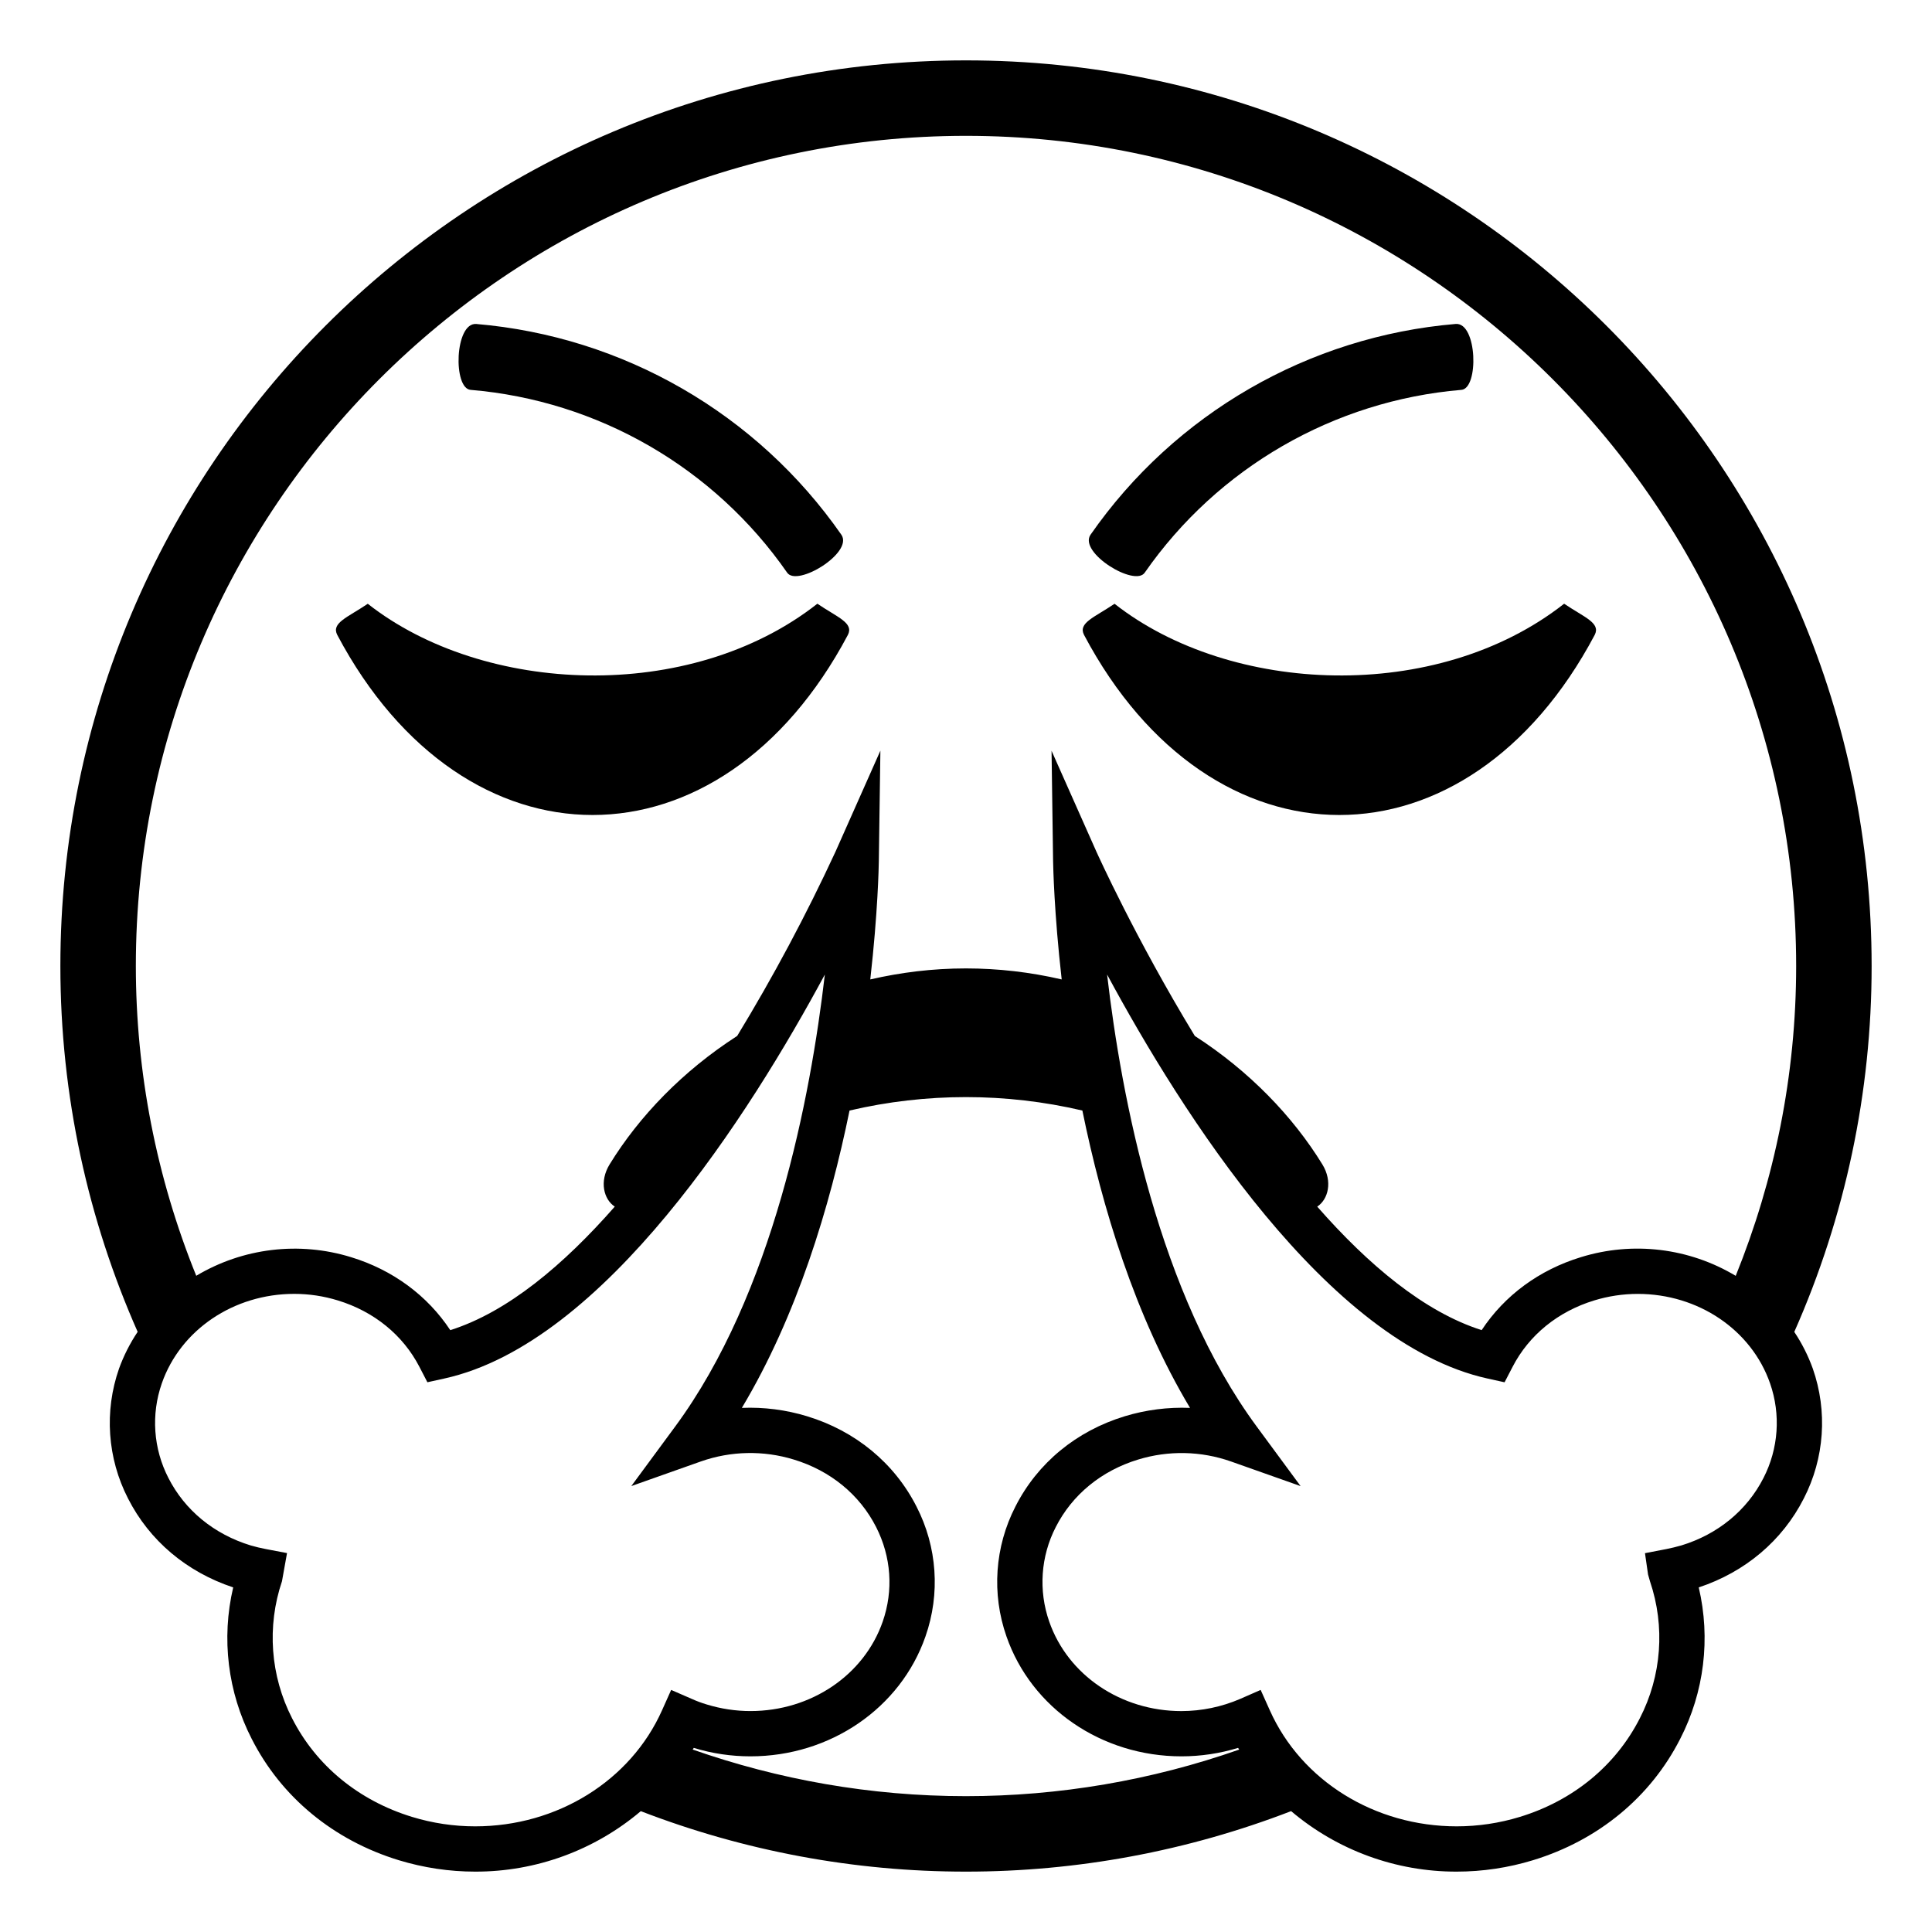
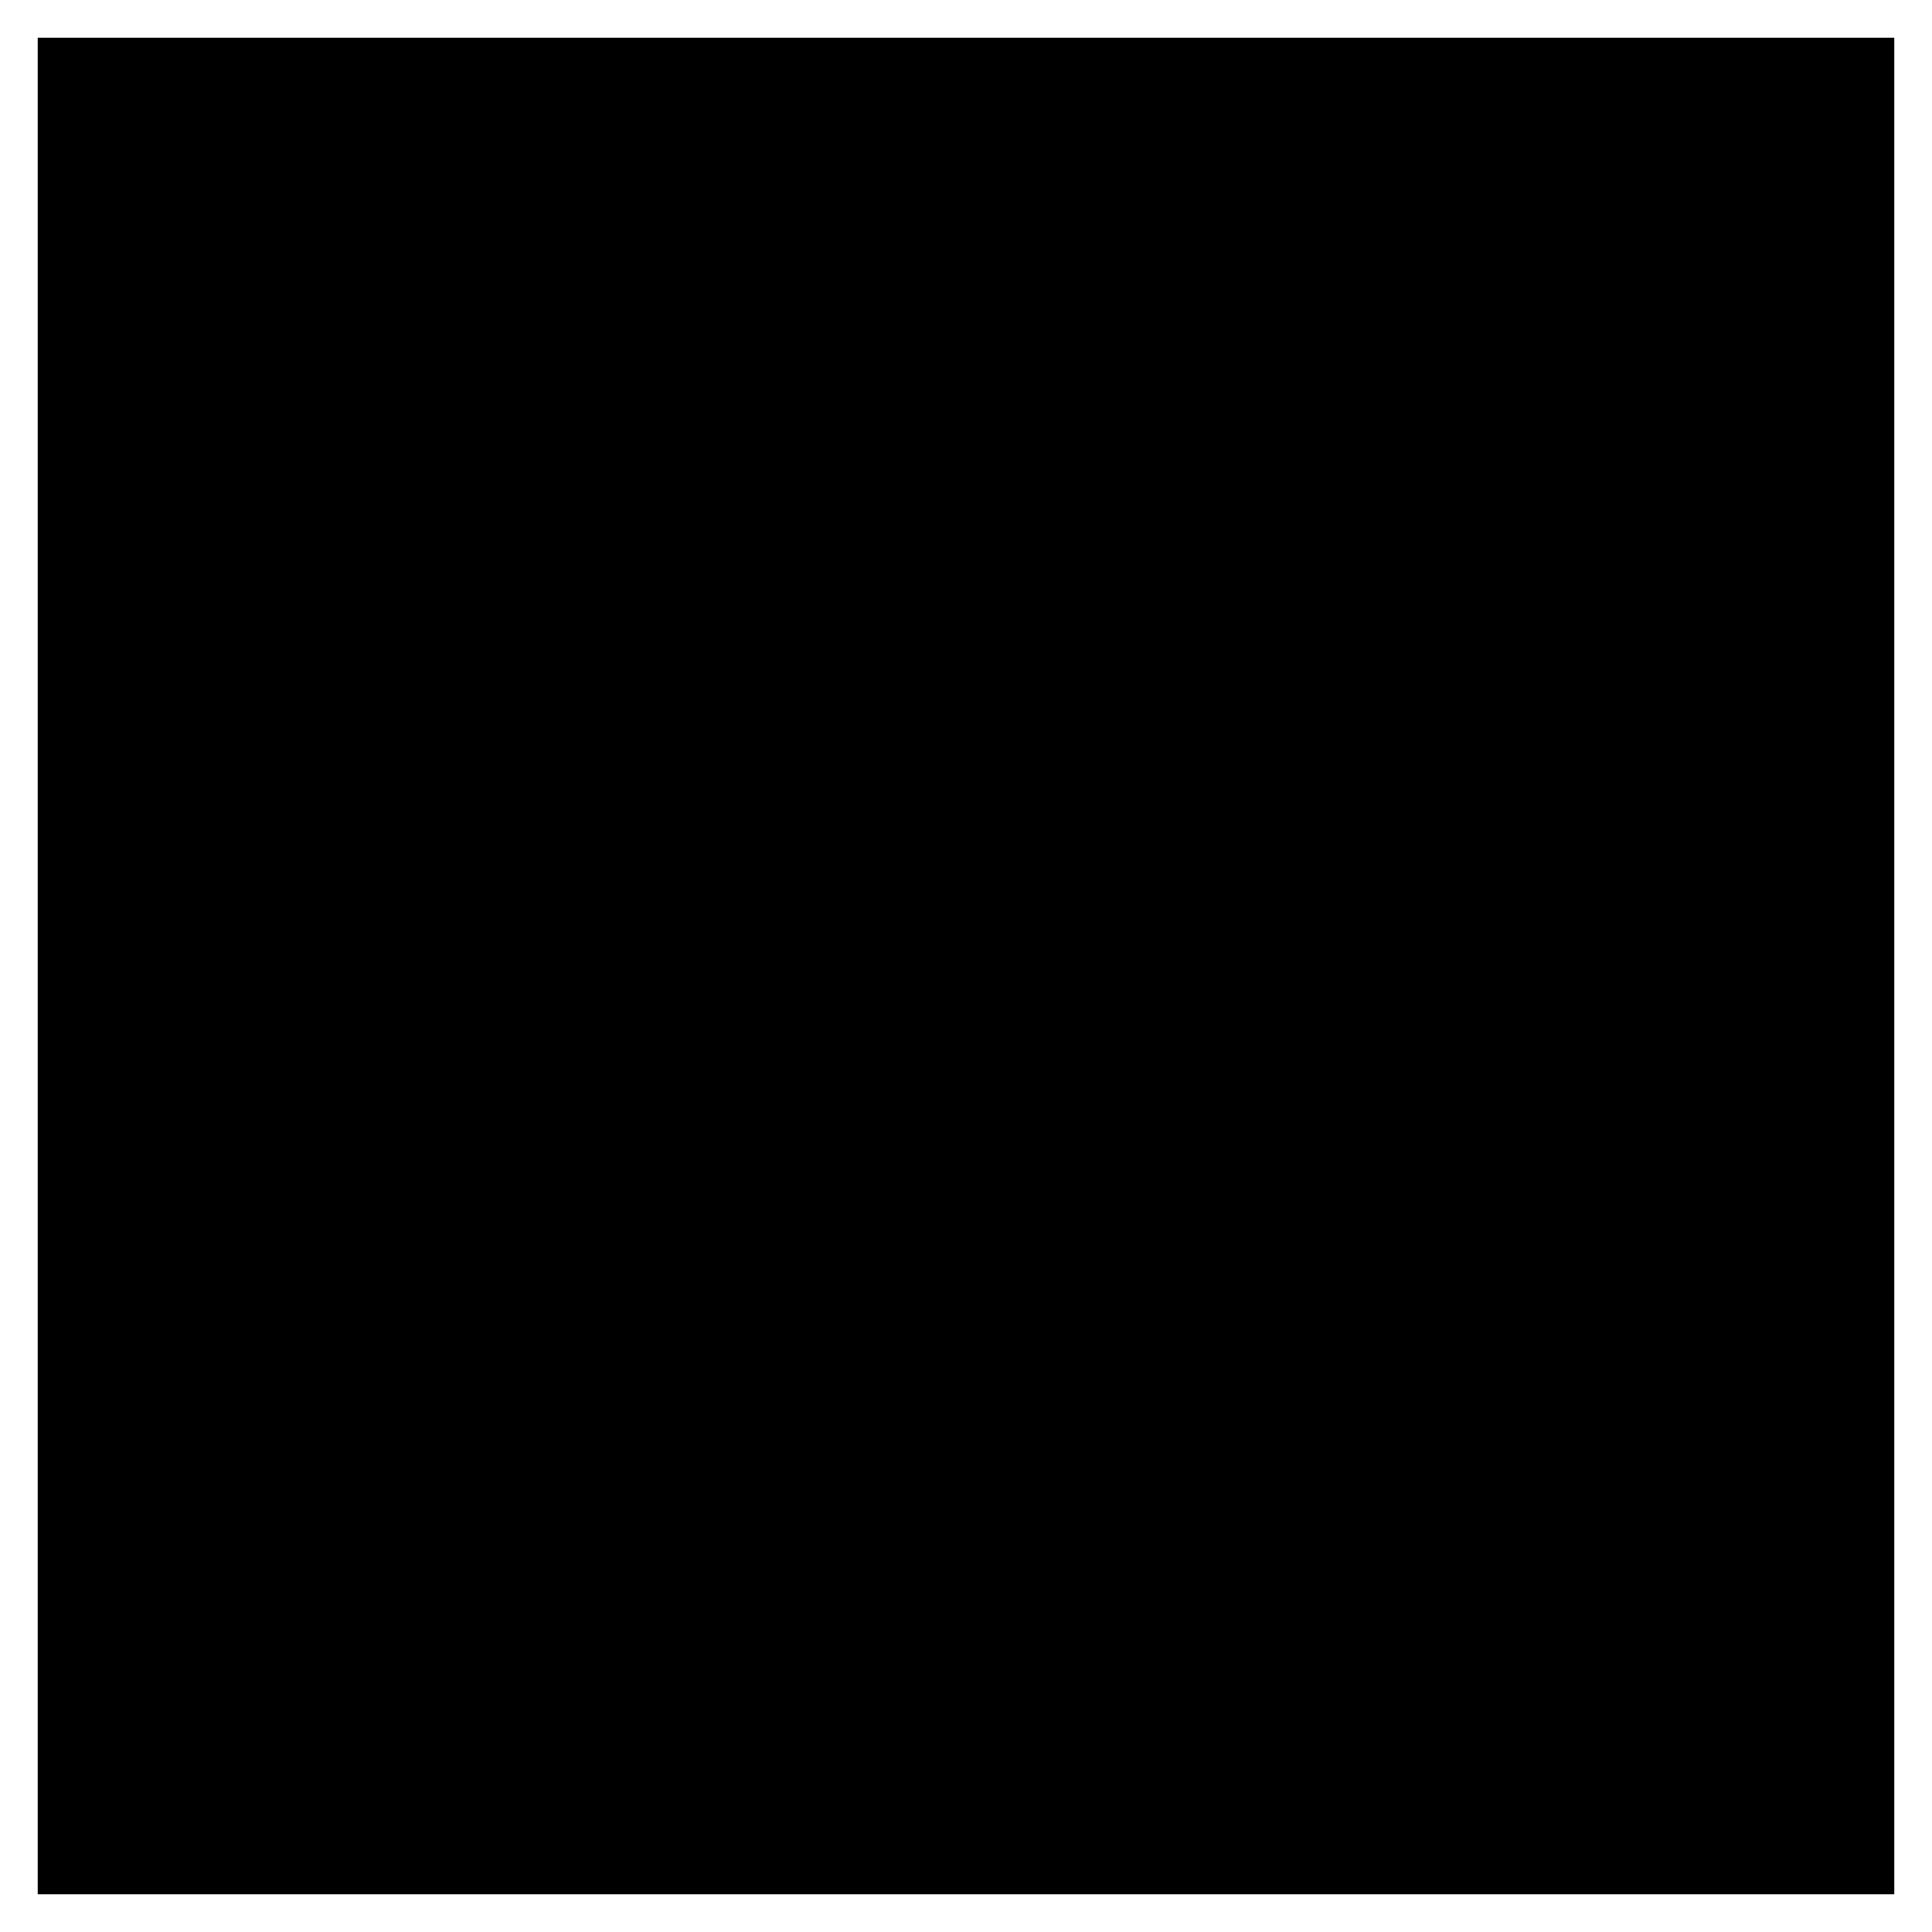
- <svg xmlns="http://www.w3.org/2000/svg" width="800px" height="800px" viewBox="0 0 64 64" aria-hidden="true" role="img" class="iconify iconify--emojione-monotone" preserveAspectRatio="xMidYMid meet">
-   <path d="M37.922 18.968a14.242 14.242 0 0 1 10.486-6.053c.586-.041.529-2.234-.184-2.184a16.425 16.425 0 0 0-12.1 6.984c-.401.593 1.472 1.741 1.798 1.253" fill="#000000" />
-   <path d="M15.592 12.915a14.222 14.222 0 0 1 10.482 6.053c.328.488 2.201-.658 1.799-1.252a16.431 16.431 0 0 0-12.098-6.984c-.714-.051-.773 2.144-.183 2.183" fill="#000000" />
-   <path d="M52.826 21.034c.207-.4-.34-.58-1.012-1.035c-4.225 3.32-11.057 3.014-14.893.002c-.67.453-1.217.633-1.01 1.033c4.216 7.953 12.7 7.951 16.915 0" fill="#000000" />
-   <path d="M28.086 21.034c.207-.4-.34-.58-1.01-1.035c-4.225 3.32-11.061 3.014-14.893.002c-.67.453-1.217.633-1.01 1.033c4.216 7.953 12.699 7.951 16.913 0" fill="#000000" />
-   <path d="M59.438 44.121A29.89 29.89 0 0 0 62 31.999C62 15.427 48.563 2 31.999 2C15.426 2 2 15.437 2 31.999c0 4.315.921 8.413 2.56 12.12a5.64 5.64 0 0 0-.616 1.215a5.467 5.467 0 0 0 .297 4.305c.708 1.393 1.937 2.433 3.484 2.946a7.317 7.317 0 0 0 .612 5.015c.981 1.933 2.712 3.361 4.874 4.022c.822.25 1.673.378 2.53.378a8.456 8.456 0 0 0 5.486-2.003A29.904 29.904 0 0 0 31.999 62a29.9 29.9 0 0 0 10.771-2.004A8.456 8.456 0 0 0 48.256 62a8.66 8.66 0 0 0 2.529-.379c2.16-.66 3.893-2.089 4.875-4.022a7.309 7.309 0 0 0 .613-5.014c1.539-.51 2.771-1.551 3.48-2.946a5.457 5.457 0 0 0 .297-4.306a5.604 5.604 0 0 0-.612-1.212M4.5 31.999C4.5 16.836 16.836 4.5 31.999 4.5C47.162 4.5 59.5 16.836 59.5 31.999c0 3.629-.719 7.09-2.002 10.265a6.33 6.33 0 0 0-5.125-.62c-1.387.423-2.535 1.271-3.291 2.418c-1.898-.601-3.76-2.167-5.447-4.091c.363-.238.518-.832.17-1.399c-.977-1.591-2.422-3.093-4.225-4.255c-1.973-3.244-3.23-6.04-3.26-6.104l-1.486-3.343l.051 3.658c.004.173.033 1.699.285 3.917a14.04 14.04 0 0 0-3.171-.365c-1.11 0-2.168.134-3.17.365c.252-2.217.281-3.744.283-3.917l.052-3.661l-1.487 3.346a61.316 61.316 0 0 1-3.257 6.104c-1.804 1.161-3.249 2.664-4.226 4.255c-.348.567-.193 1.161.171 1.399c-1.689 1.925-3.549 3.492-5.449 4.092c-.757-1.147-1.905-1.996-3.288-2.418a6.35 6.35 0 0 0-5.127.617A27.335 27.335 0 0 1 4.5 31.999m17.733 23.982l-.304.679c-1.044 2.332-3.473 3.84-6.188 3.84a7.147 7.147 0 0 1-2.092-.313c-1.768-.541-3.179-1.701-3.974-3.268a5.85 5.85 0 0 1-.334-4.538l.167-.933l-.704-.134a5.342 5.342 0 0 1-.498-.119c-1.214-.37-2.183-1.165-2.728-2.237a3.976 3.976 0 0 1-.218-3.132c.618-1.773 2.381-2.965 4.387-2.965c.488 0 .974.073 1.443.217c1.197.365 2.158 1.146 2.703 2.199l.265.512l.562-.124c5.304-1.168 10.133-8.794 12.604-13.382c-.474 4.077-1.716 10.576-4.96 14.976l-1.451 1.969l2.305-.816a4.924 4.924 0 0 1 3.079-.062c1.212.368 2.181 1.163 2.726 2.236c.501.984.578 2.097.218 3.132c-.616 1.772-2.376 2.963-4.38 2.963c-.489 0-.976-.073-1.455-.22a3.94 3.94 0 0 1-.49-.183l-.683-.297m9.766 3.519c-3.172 0-6.215-.551-9.053-1.544c.012-.019.025-.036.036-.055c.61.187 1.242.28 1.878.28c2.641 0 4.971-1.596 5.797-3.97a5.455 5.455 0 0 0-.297-4.305c-.732-1.44-2.021-2.503-3.625-2.991a6.486 6.486 0 0 0-2.16-.277c1.825-3.049 2.914-6.656 3.567-9.85a16.929 16.929 0 0 1 7.713 0c.652 3.193 1.74 6.801 3.566 9.85a6.549 6.549 0 0 0-2.158.276c-1.607.488-2.895 1.551-3.625 2.99a5.462 5.462 0 0 0-.297 4.306c.826 2.375 3.154 3.971 5.795 3.971c.639 0 1.273-.095 1.877-.28c.012.02.025.036.037.056a27.34 27.34 0 0 1-9.051 1.543m26.419-10.541c-.545 1.072-1.514 1.867-2.717 2.234c-.17.048-.336.09-.508.123l-.701.135l.102.707l.064.225a5.822 5.822 0 0 1-.336 4.536c-.797 1.567-2.207 2.728-3.975 3.268a7.162 7.162 0 0 1-2.092.313c-2.715-.001-5.145-1.508-6.189-3.84l-.305-.679l-.68.298a4.938 4.938 0 0 1-1.945.403c-2.002 0-3.762-1.19-4.379-2.964a3.974 3.974 0 0 1 .217-3.133c.545-1.072 1.514-1.866 2.727-2.235a4.923 4.923 0 0 1 3.076.063l2.307.816l-1.451-1.969c-3.246-4.4-4.486-10.9-4.959-14.978c2.471 4.587 7.301 12.216 12.604 13.384l.563.124l.266-.513c.543-1.052 1.504-1.833 2.705-2.199a4.934 4.934 0 0 1 1.441-.216c2.004 0 3.766 1.191 4.383 2.964a3.986 3.986 0 0 1-.218 3.133" fill="#000000" />
+ <svg xmlns="http://www.w3.org/2000/svg" fill="#000000" height="800px" width="800px" version="1.1" id="Layer_1" viewBox="0 0 512 512" xml:space="preserve">
+   <g>
+     <g>
+       <path d="M10,10 L502,10 L502,502 L10,502 Z" />
+       <path d="M50,50 L462,50 L462,462 L50,462 Z" />
+     </g>
+   </g>
</svg>
